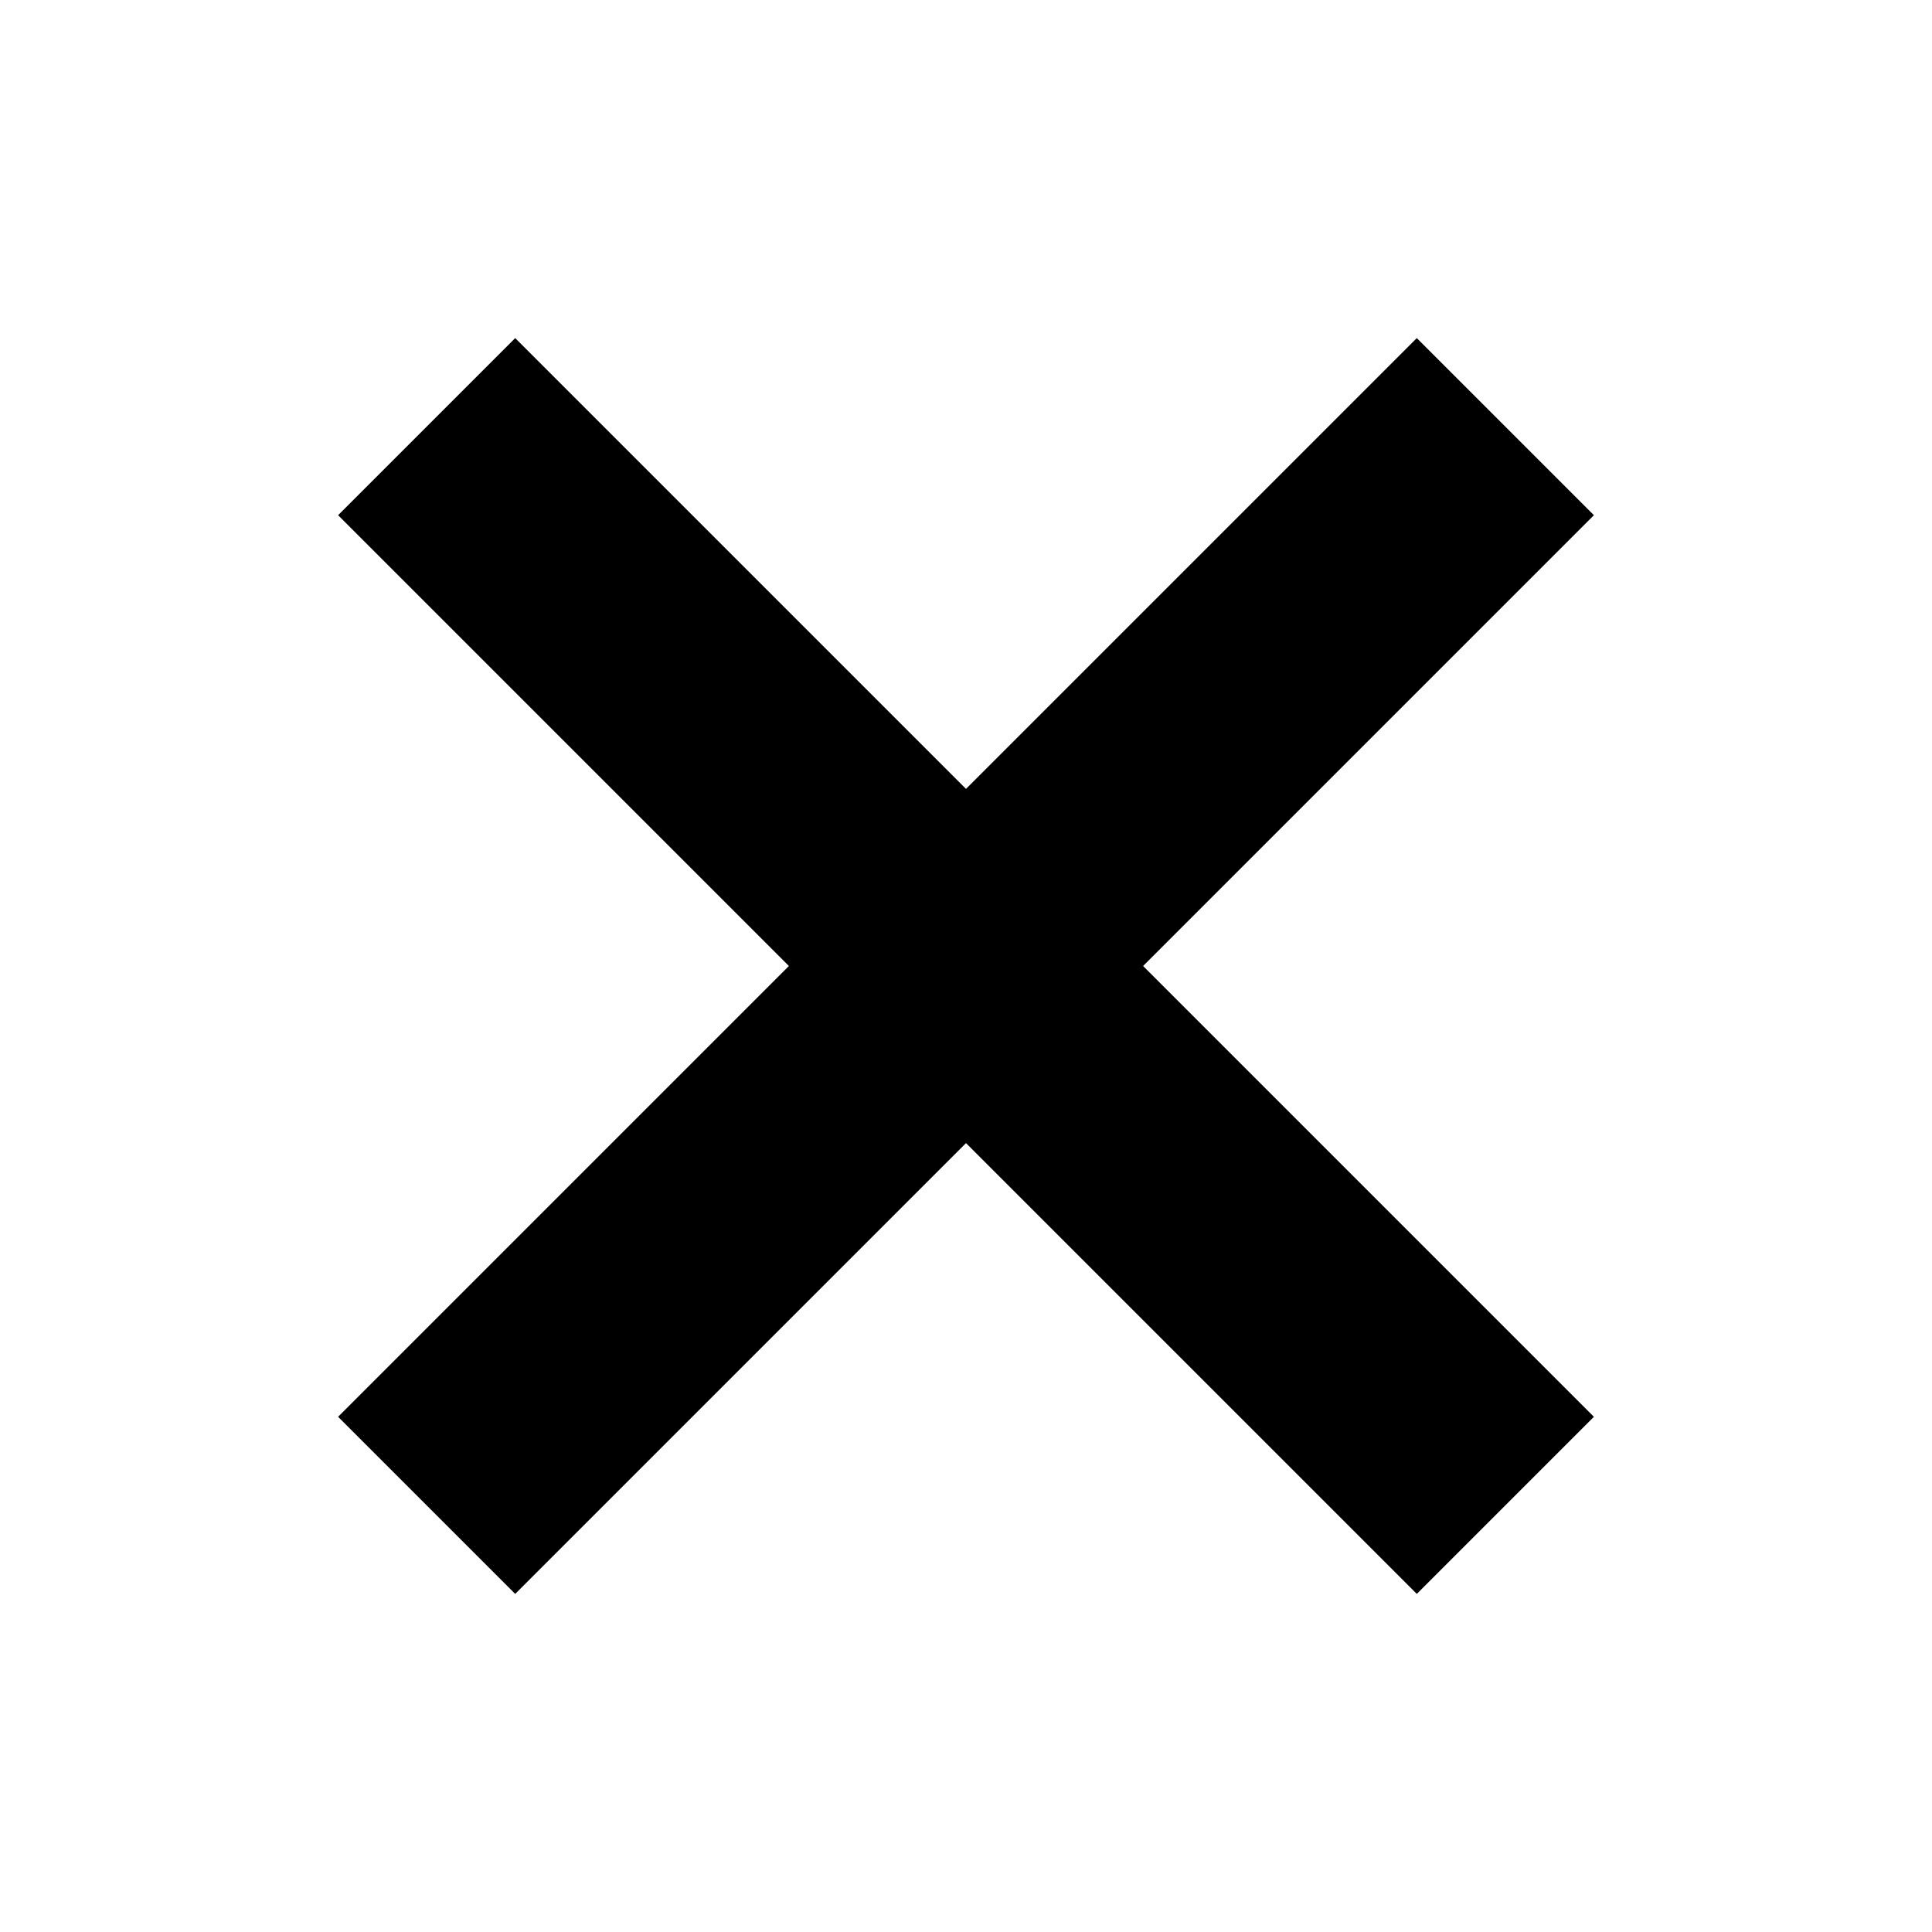
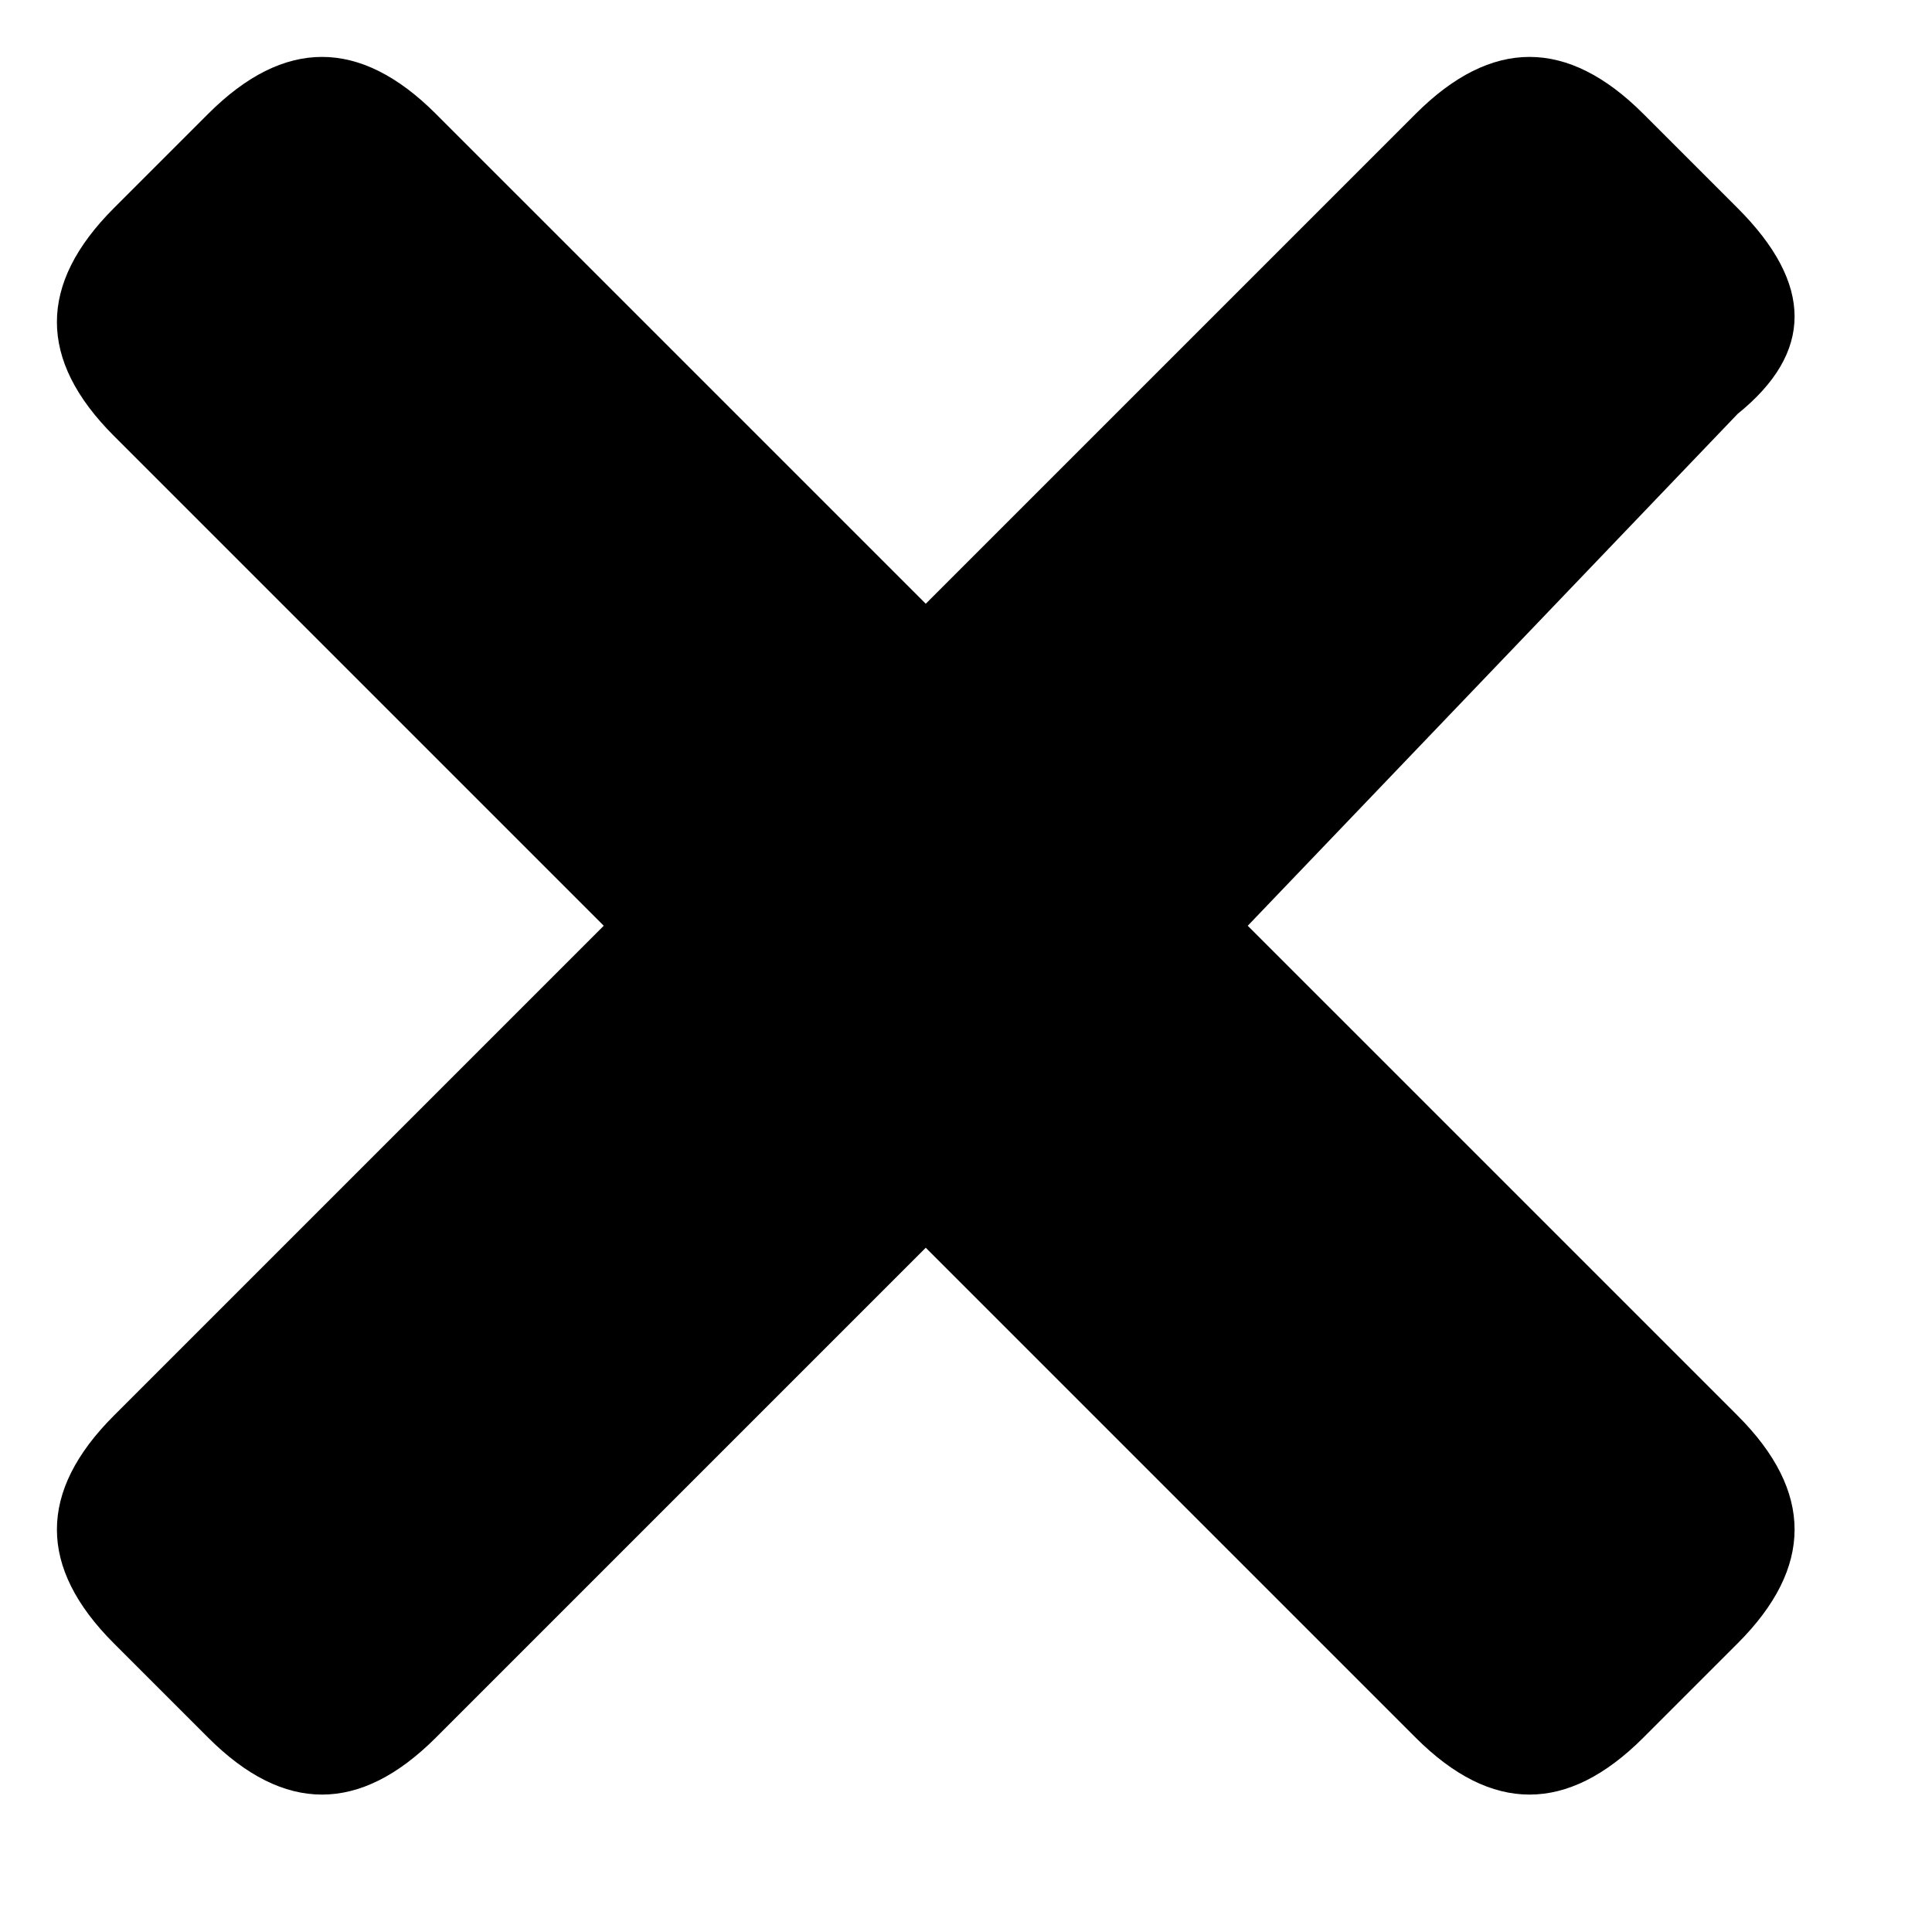
<svg xmlns="http://www.w3.org/2000/svg" aria-hidden="true" viewBox="0 0 24 24" height="24" width="24">
-   <path d="m6.4 19.8-2.2-2.2L9.8 12 4.2 6.4l2.2-2.2L12 9.8l5.6-5.6 2.2 2.2-5.6 5.6 5.6 5.6-2.2 2.2-5.6-5.6Z" />
+   <path d="m2 2 .586-.586Q4 0 5.414 1.414L11.5 7.5l6.086-6.086Q19 0 20.414 1.414l1.172 1.172Q23 4 21.586 5.141L15.5 11.5l6.086 6.086q1.414 1.414 0 2.828l-1.172 1.172Q19 23 17.586 21.586L11.5 15.5l-6.086 6.086Q4 23 2.586 21.586l-1.172-1.172Q0 19 1.414 17.586L7.5 11.5 1.414 5.414Q0 4 1.414 2.586z" />
</svg>
